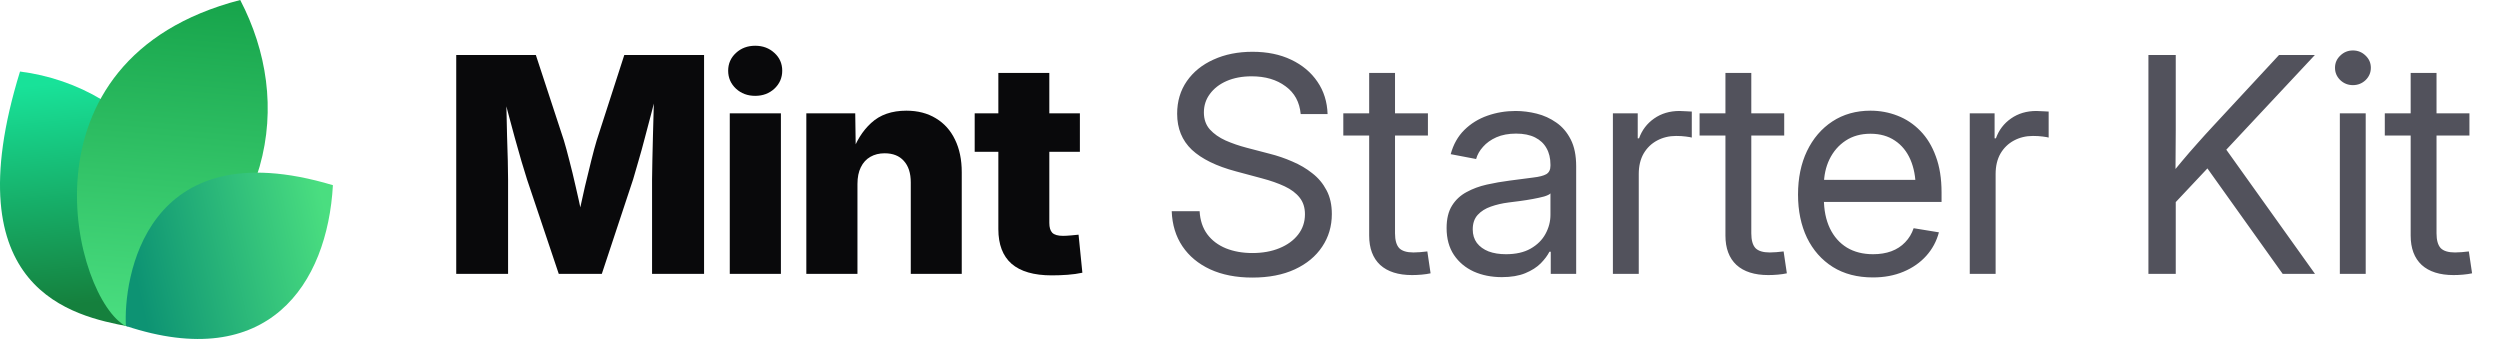
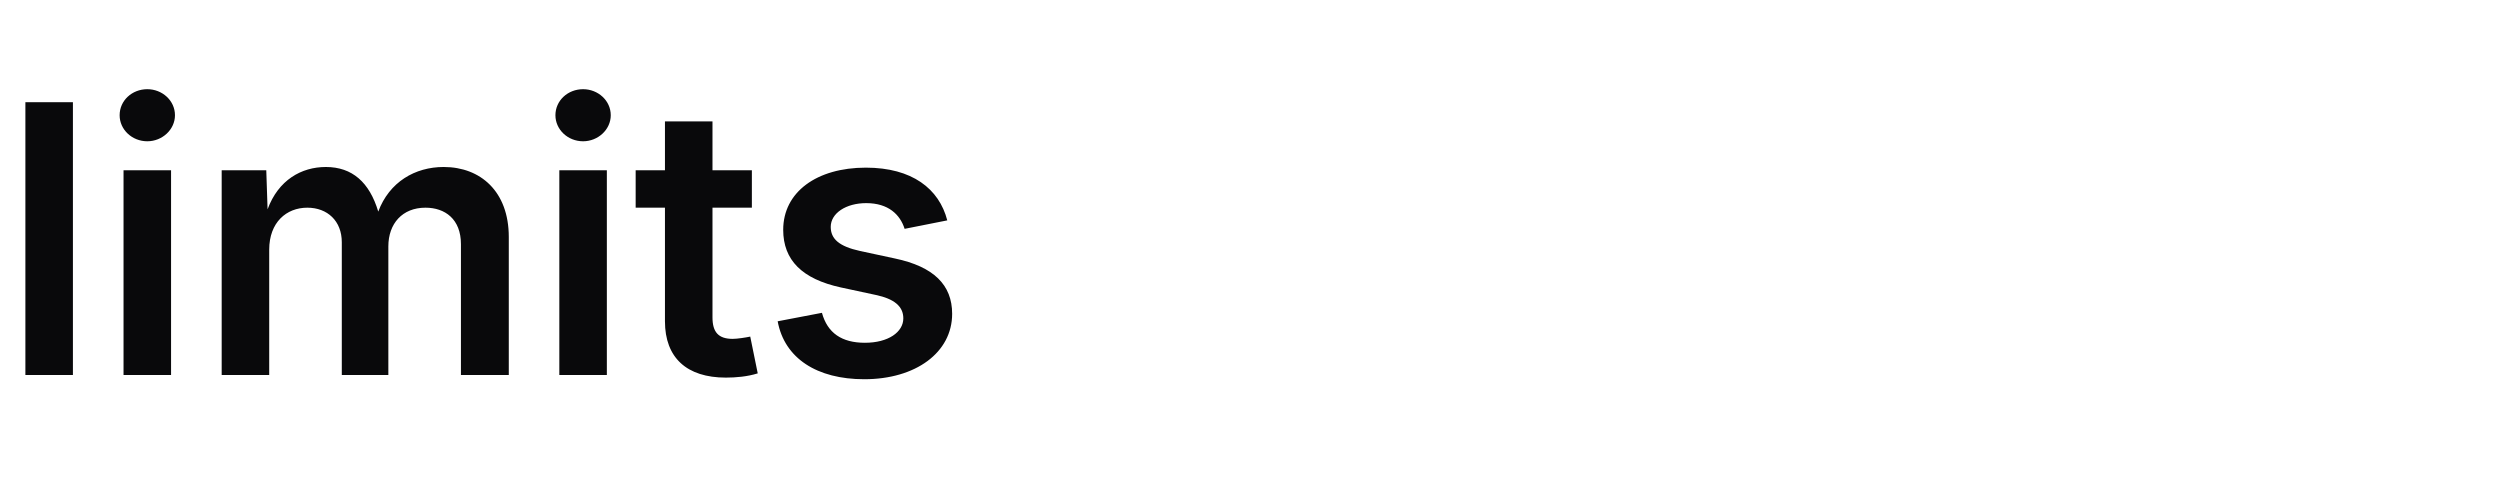
- <svg xmlns="http://www.w3.org/2000/svg" width="177" height="24" viewBox="0 0 177 24" fill="none">
-   <path d="M9.061 23.108C5.268 22.377 -3.391 20.627 1.417 5.064C9.634 6.099 16.973 14.064 9.061 23.108Z" fill="url(#paint0_linear_17557_2020)" />
-   <path d="M8.919 23.094C5.276 21.222 0.784 4.209 17.007 0C20.757 7.193 19.621 16.545 8.919 23.094Z" fill="url(#paint1_linear_17557_2020)" />
-   <path d="M8.914 23.079C8.735 19.882 10.159 9.085 23.57 13.111C23.181 20.123 18.984 26.418 8.914 23.079Z" fill="url(#paint2_linear_17557_2020)" />
-   <path d="M32.301 19.392V3.894H37.938L39.925 9.948C40.036 10.315 40.164 10.787 40.31 11.362C40.462 11.938 40.611 12.552 40.757 13.204C40.91 13.855 41.048 14.483 41.173 15.086C41.305 15.682 41.412 16.192 41.495 16.615H40.695C40.771 16.192 40.871 15.682 40.996 15.086C41.128 14.49 41.267 13.866 41.412 13.214C41.565 12.562 41.714 11.948 41.86 11.373C42.005 10.79 42.133 10.315 42.244 9.948L44.2 3.894H49.848V19.392H46.166V12.704C46.166 12.357 46.173 11.917 46.187 11.383C46.2 10.849 46.214 10.27 46.228 9.646C46.249 9.022 46.266 8.391 46.28 7.753C46.301 7.115 46.311 6.519 46.311 5.964H46.623C46.485 6.561 46.332 7.181 46.166 7.826C45.999 8.471 45.833 9.102 45.666 9.719C45.507 10.336 45.351 10.901 45.198 11.414C45.053 11.928 44.928 12.357 44.824 12.704L42.608 19.392H39.561L37.314 12.704C37.203 12.357 37.072 11.928 36.919 11.414C36.773 10.901 36.614 10.34 36.441 9.729C36.274 9.112 36.104 8.481 35.931 7.836C35.764 7.192 35.608 6.567 35.463 5.964H35.827C35.834 6.512 35.844 7.105 35.858 7.743C35.872 8.374 35.886 9.005 35.9 9.636C35.92 10.26 35.938 10.839 35.952 11.373C35.965 11.907 35.972 12.351 35.972 12.704V19.392H32.301ZM51.668 19.392V8.024H55.288V19.392H51.668ZM53.468 6.786C52.927 6.786 52.473 6.616 52.105 6.276C51.738 5.93 51.554 5.507 51.554 5.007C51.554 4.508 51.738 4.088 52.105 3.749C52.473 3.409 52.927 3.239 53.468 3.239C54.009 3.239 54.463 3.409 54.83 3.749C55.198 4.082 55.382 4.501 55.382 5.007C55.382 5.507 55.198 5.93 54.83 6.276C54.463 6.616 54.009 6.786 53.468 6.786ZM60.708 13.027V19.392H57.088V8.024H60.551L60.593 10.967H60.281C60.593 10.024 61.061 9.268 61.685 8.7C62.309 8.124 63.138 7.836 64.171 7.836C64.975 7.836 65.672 8.017 66.262 8.377C66.851 8.731 67.302 9.234 67.614 9.885C67.933 10.537 68.092 11.307 68.092 12.194V19.392H64.483V12.912C64.483 12.26 64.32 11.754 63.994 11.394C63.675 11.033 63.221 10.853 62.632 10.853C62.25 10.853 61.914 10.936 61.623 11.102C61.332 11.269 61.106 11.515 60.947 11.841C60.787 12.16 60.708 12.555 60.708 13.027ZM76.456 8.024V10.749H69.008V8.024H76.456ZM70.683 5.163H74.292V15.783C74.292 16.102 74.361 16.334 74.5 16.48C74.646 16.625 74.899 16.698 75.259 16.698C75.405 16.698 75.596 16.688 75.831 16.667C76.074 16.646 76.251 16.629 76.362 16.615L76.632 19.309C76.313 19.378 75.963 19.427 75.582 19.455C75.207 19.482 74.836 19.496 74.469 19.496C73.2 19.496 72.25 19.222 71.619 18.674C70.995 18.127 70.683 17.308 70.683 16.22V5.163Z" fill="#09090B" />
-   <path d="M88.667 19.652C87.523 19.652 86.528 19.458 85.682 19.07C84.843 18.681 84.188 18.137 83.716 17.437C83.245 16.736 82.992 15.908 82.957 14.951H84.933C84.968 15.596 85.148 16.14 85.474 16.584C85.8 17.021 86.24 17.354 86.795 17.582C87.35 17.804 87.974 17.915 88.667 17.915C89.388 17.915 90.026 17.801 90.581 17.572C91.143 17.343 91.583 17.024 91.902 16.615C92.228 16.199 92.391 15.717 92.391 15.169C92.391 14.698 92.266 14.306 92.017 13.994C91.767 13.675 91.413 13.408 90.956 13.193C90.498 12.978 89.954 12.787 89.323 12.621L87.502 12.132C86.123 11.765 85.082 11.255 84.382 10.603C83.689 9.944 83.342 9.095 83.342 8.055C83.342 7.174 83.571 6.404 84.028 5.746C84.486 5.087 85.117 4.577 85.921 4.217C86.726 3.849 87.645 3.666 88.678 3.666C89.718 3.666 90.63 3.853 91.413 4.227C92.204 4.602 92.824 5.122 93.275 5.787C93.726 6.446 93.965 7.209 93.993 8.076H92.089C92.013 7.23 91.656 6.574 91.018 6.11C90.387 5.638 89.586 5.403 88.615 5.403C87.95 5.403 87.36 5.513 86.847 5.735C86.341 5.957 85.946 6.262 85.661 6.651C85.377 7.032 85.235 7.469 85.235 7.961C85.235 8.447 85.377 8.849 85.661 9.168C85.946 9.48 86.317 9.74 86.774 9.948C87.232 10.149 87.724 10.319 88.251 10.457L89.884 10.884C90.439 11.023 90.977 11.206 91.496 11.435C92.023 11.657 92.495 11.934 92.911 12.267C93.334 12.593 93.67 12.995 93.92 13.474C94.17 13.945 94.294 14.504 94.294 15.149C94.294 16.015 94.066 16.788 93.608 17.468C93.157 18.148 92.512 18.681 91.673 19.07C90.834 19.458 89.832 19.652 88.667 19.652ZM101.097 8.024V9.594H95.106V8.024H101.097ZM96.937 5.163H98.767V16.521C98.767 17 98.865 17.347 99.059 17.562C99.26 17.77 99.6 17.874 100.078 17.874C100.21 17.874 100.366 17.867 100.546 17.853C100.733 17.832 100.903 17.815 101.056 17.801L101.285 19.351C101.097 19.392 100.886 19.423 100.65 19.444C100.414 19.465 100.189 19.475 99.974 19.475C98.996 19.475 98.244 19.236 97.717 18.758C97.197 18.272 96.937 17.579 96.937 16.677V5.163ZM106.33 19.621C105.595 19.621 104.932 19.489 104.343 19.226C103.754 18.955 103.285 18.564 102.939 18.05C102.592 17.53 102.419 16.896 102.419 16.147C102.419 15.495 102.547 14.965 102.804 14.556C103.06 14.146 103.403 13.828 103.833 13.599C104.263 13.363 104.742 13.186 105.269 13.068C105.796 12.95 106.333 12.857 106.881 12.787C107.574 12.69 108.132 12.617 108.555 12.569C108.978 12.52 109.287 12.441 109.481 12.33C109.675 12.212 109.772 12.014 109.772 11.737V11.654C109.772 11.203 109.679 10.815 109.492 10.489C109.311 10.163 109.041 9.91 108.68 9.729C108.32 9.549 107.872 9.459 107.338 9.459C106.805 9.459 106.34 9.546 105.945 9.719C105.556 9.892 105.241 10.118 104.998 10.395C104.755 10.665 104.593 10.953 104.509 11.258L102.71 10.915C102.897 10.222 103.22 9.65 103.677 9.199C104.135 8.748 104.679 8.412 105.31 8.19C105.941 7.968 106.607 7.857 107.307 7.857C107.8 7.857 108.295 7.92 108.795 8.044C109.301 8.169 109.765 8.381 110.188 8.679C110.611 8.97 110.951 9.369 111.208 9.875C111.464 10.374 111.593 11.005 111.593 11.768V19.392H109.793V17.822H109.7C109.568 18.085 109.363 18.359 109.086 18.643C108.809 18.921 108.444 19.153 107.994 19.34C107.543 19.527 106.988 19.621 106.33 19.621ZM106.621 17.998C107.321 17.998 107.904 17.867 108.368 17.603C108.84 17.333 109.19 16.986 109.419 16.563C109.654 16.133 109.772 15.682 109.772 15.211V13.692C109.703 13.769 109.554 13.841 109.325 13.911C109.096 13.973 108.829 14.032 108.524 14.088C108.226 14.143 107.921 14.192 107.609 14.233C107.304 14.275 107.033 14.309 106.798 14.337C106.354 14.393 105.938 14.49 105.549 14.628C105.168 14.76 104.86 14.954 104.624 15.211C104.388 15.467 104.27 15.811 104.27 16.241C104.27 16.615 104.367 16.934 104.561 17.198C104.762 17.461 105.04 17.662 105.393 17.801C105.747 17.933 106.156 17.998 106.621 17.998ZM114.193 19.392V8.024H115.951V9.792H116.045C116.253 9.209 116.61 8.741 117.116 8.388C117.622 8.034 118.219 7.857 118.905 7.857C119.058 7.857 119.217 7.864 119.384 7.878C119.55 7.885 119.682 7.892 119.779 7.899V9.74C119.716 9.719 119.578 9.695 119.363 9.667C119.155 9.639 118.922 9.625 118.666 9.625C118.174 9.625 117.726 9.733 117.324 9.948C116.922 10.163 116.603 10.471 116.367 10.874C116.138 11.276 116.024 11.758 116.024 12.319V19.392H114.193ZM126.322 8.024V9.594H120.33V8.024H126.322ZM122.161 5.163H123.992V16.521C123.992 17 124.089 17.347 124.283 17.562C124.484 17.77 124.824 17.874 125.302 17.874C125.434 17.874 125.59 17.867 125.77 17.853C125.958 17.832 126.127 17.815 126.28 17.801L126.509 19.351C126.322 19.392 126.11 19.423 125.874 19.444C125.639 19.465 125.413 19.475 125.198 19.475C124.221 19.475 123.468 19.236 122.941 18.758C122.421 18.272 122.161 17.579 122.161 16.677V5.163ZM132.604 19.642C131.502 19.642 130.555 19.396 129.765 18.903C128.974 18.404 128.364 17.714 127.934 16.834C127.511 15.946 127.3 14.927 127.3 13.775C127.3 12.611 127.511 11.584 127.934 10.697C128.364 9.802 128.964 9.102 129.734 8.596C130.51 8.089 131.408 7.836 132.428 7.836C133.1 7.836 133.738 7.954 134.341 8.19C134.952 8.426 135.489 8.783 135.954 9.261C136.425 9.74 136.793 10.343 137.056 11.071C137.327 11.792 137.462 12.645 137.462 13.63V14.296H128.433V12.735H136.463L135.631 13.297C135.631 12.541 135.506 11.876 135.257 11.3C135.007 10.725 134.643 10.277 134.165 9.958C133.686 9.632 133.107 9.469 132.428 9.469C131.748 9.469 131.162 9.632 130.67 9.958C130.177 10.284 129.796 10.725 129.526 11.279C129.262 11.827 129.13 12.441 129.13 13.12V14.046C129.13 14.864 129.273 15.572 129.557 16.168C129.841 16.757 130.243 17.211 130.763 17.53C131.283 17.842 131.901 17.998 132.615 17.998C133.093 17.998 133.523 17.929 133.905 17.79C134.293 17.645 134.619 17.433 134.882 17.156C135.153 16.879 135.354 16.546 135.486 16.157L137.275 16.449C137.108 17.08 136.81 17.634 136.38 18.113C135.95 18.591 135.413 18.966 134.768 19.236C134.123 19.507 133.402 19.642 132.604 19.642ZM139.459 19.392V8.024H141.217V9.792H141.311C141.519 9.209 141.876 8.741 142.382 8.388C142.888 8.034 143.485 7.857 144.171 7.857C144.324 7.857 144.483 7.864 144.649 7.878C144.816 7.885 144.948 7.892 145.045 7.899V9.74C144.982 9.719 144.844 9.695 144.629 9.667C144.421 9.639 144.188 9.625 143.932 9.625C143.439 9.625 142.992 9.733 142.59 9.948C142.188 10.163 141.869 10.471 141.633 10.874C141.404 11.276 141.29 11.758 141.29 12.319V19.392H139.459ZM153.429 14.961V12.715C153.783 12.257 154.136 11.82 154.49 11.404C154.844 10.981 155.204 10.565 155.572 10.156C155.939 9.74 156.314 9.327 156.695 8.918L161.355 3.894H163.893L157.277 10.967H157.184L153.429 14.961ZM152.108 19.392V3.894H154.043V9.241L154.022 12.559L154.043 13.505V19.392H152.108ZM161.615 19.392L155.967 11.477L157.173 9.969L163.903 19.392H161.615ZM165.661 19.392V8.024H167.492V19.392H165.661ZM166.587 6.027C166.24 6.027 165.942 5.909 165.692 5.673C165.443 5.43 165.318 5.139 165.318 4.799C165.318 4.459 165.443 4.172 165.692 3.936C165.942 3.693 166.24 3.572 166.587 3.572C166.934 3.572 167.232 3.693 167.482 3.936C167.731 4.172 167.856 4.459 167.856 4.799C167.856 5.139 167.731 5.43 167.482 5.673C167.232 5.909 166.934 6.027 166.587 6.027ZM174.836 8.024V9.594H168.844V8.024H174.836ZM170.675 5.163H172.506V16.521C172.506 17 172.603 17.347 172.797 17.562C172.998 17.77 173.338 17.874 173.816 17.874C173.948 17.874 174.104 17.867 174.284 17.853C174.472 17.832 174.641 17.815 174.794 17.801L175.023 19.351C174.836 19.392 174.624 19.423 174.388 19.444C174.153 19.465 173.927 19.475 173.712 19.475C172.735 19.475 171.982 19.236 171.455 18.758C170.935 18.272 170.675 17.579 170.675 16.677V5.163Z" fill="#52525C" />
-   <defs>
-     <linearGradient id="paint0_linear_17557_2020" x1="3.776" y1="5.916" x2="5.232" y2="21.559" gradientUnits="userSpaceOnUse">
-       <stop stop-color="#18E299" />
-       <stop offset="1" stop-color="#15803D" />
-     </linearGradient>
-     <linearGradient id="paint1_linear_17557_2020" x1="12.171" y1="-0.718" x2="10.19" y2="22.983" gradientUnits="userSpaceOnUse">
-       <stop stop-color="#16A34A" />
-       <stop offset="1" stop-color="#4ADE80" />
-     </linearGradient>
-     <linearGradient id="paint2_linear_17557_2020" x1="23.133" y1="15.353" x2="9.338" y2="18.52" gradientUnits="userSpaceOnUse">
-       <stop stop-color="#4ADE80" />
-       <stop offset="1" stop-color="#0D9373" />
-     </linearGradient>
-   </defs>
+ <svg xmlns="http://www.w3.org/2000/svg" width="120" height="24" viewBox="0 0 120 24" fill="none">
+   <text x="0" y="18" font-family="system-ui, -apple-system, sans-serif" font-size="18" font-weight="600" fill="#09090B">
+     limits
+   </text>
</svg>
